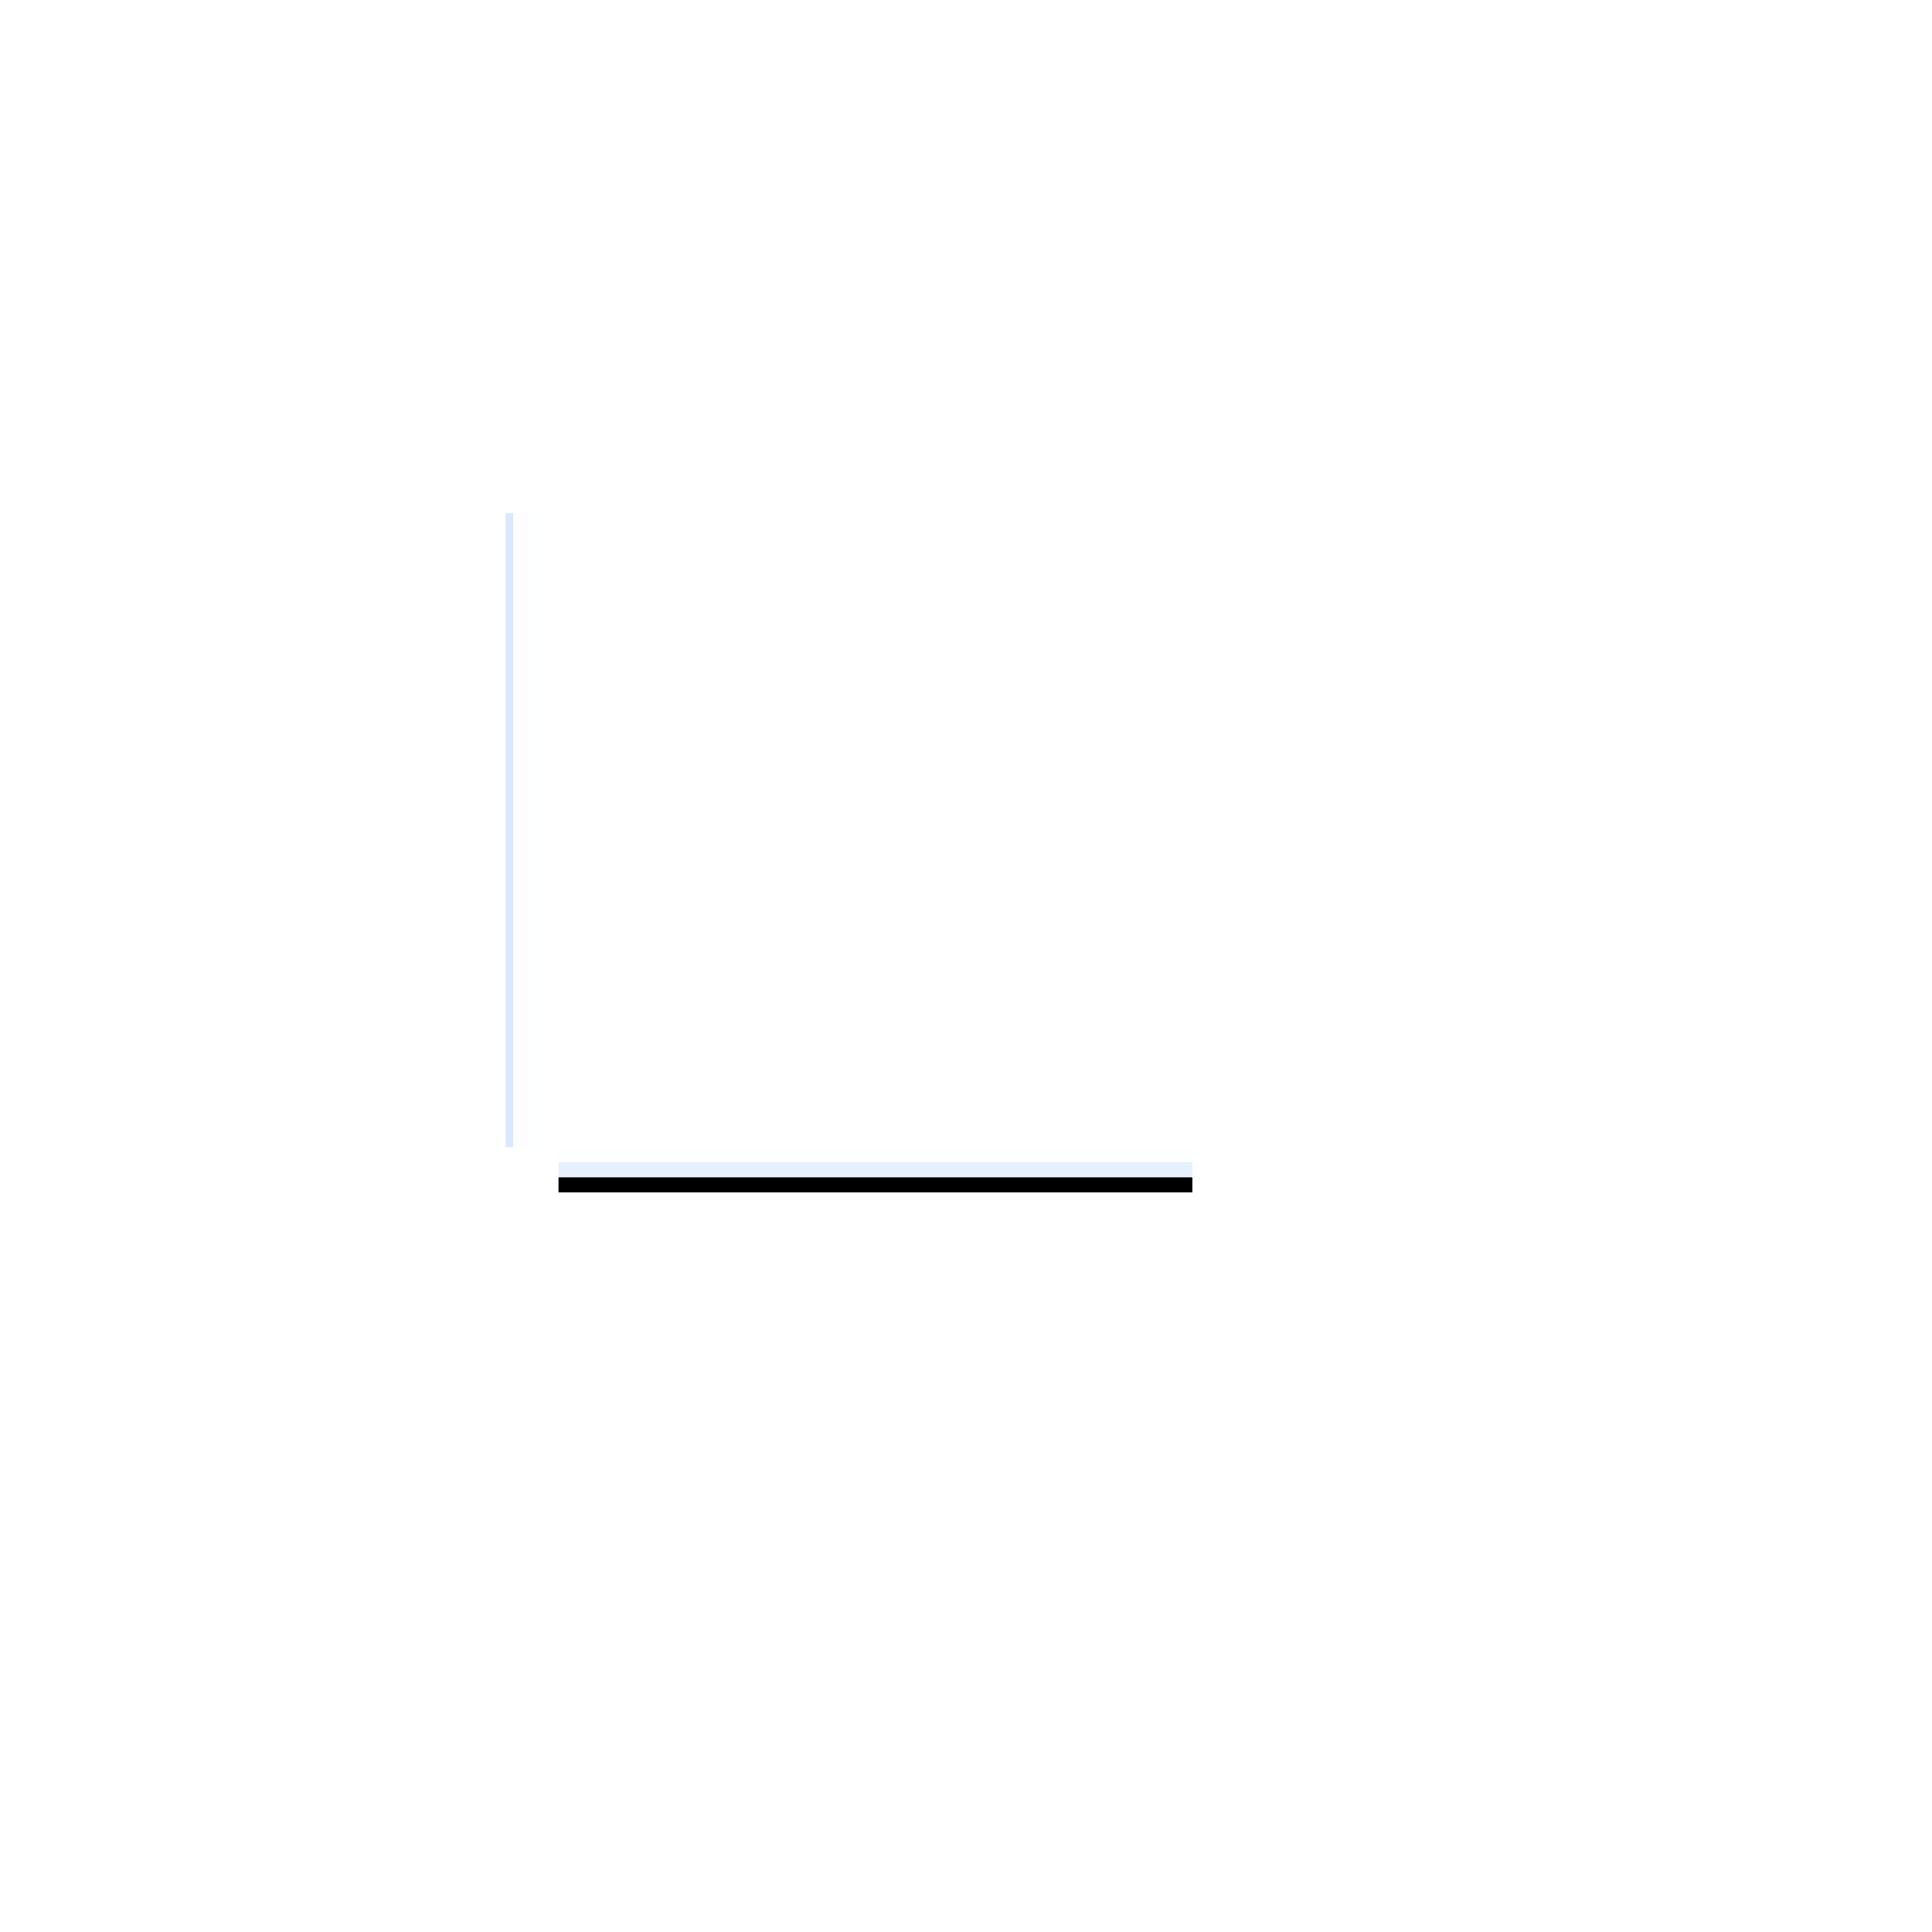
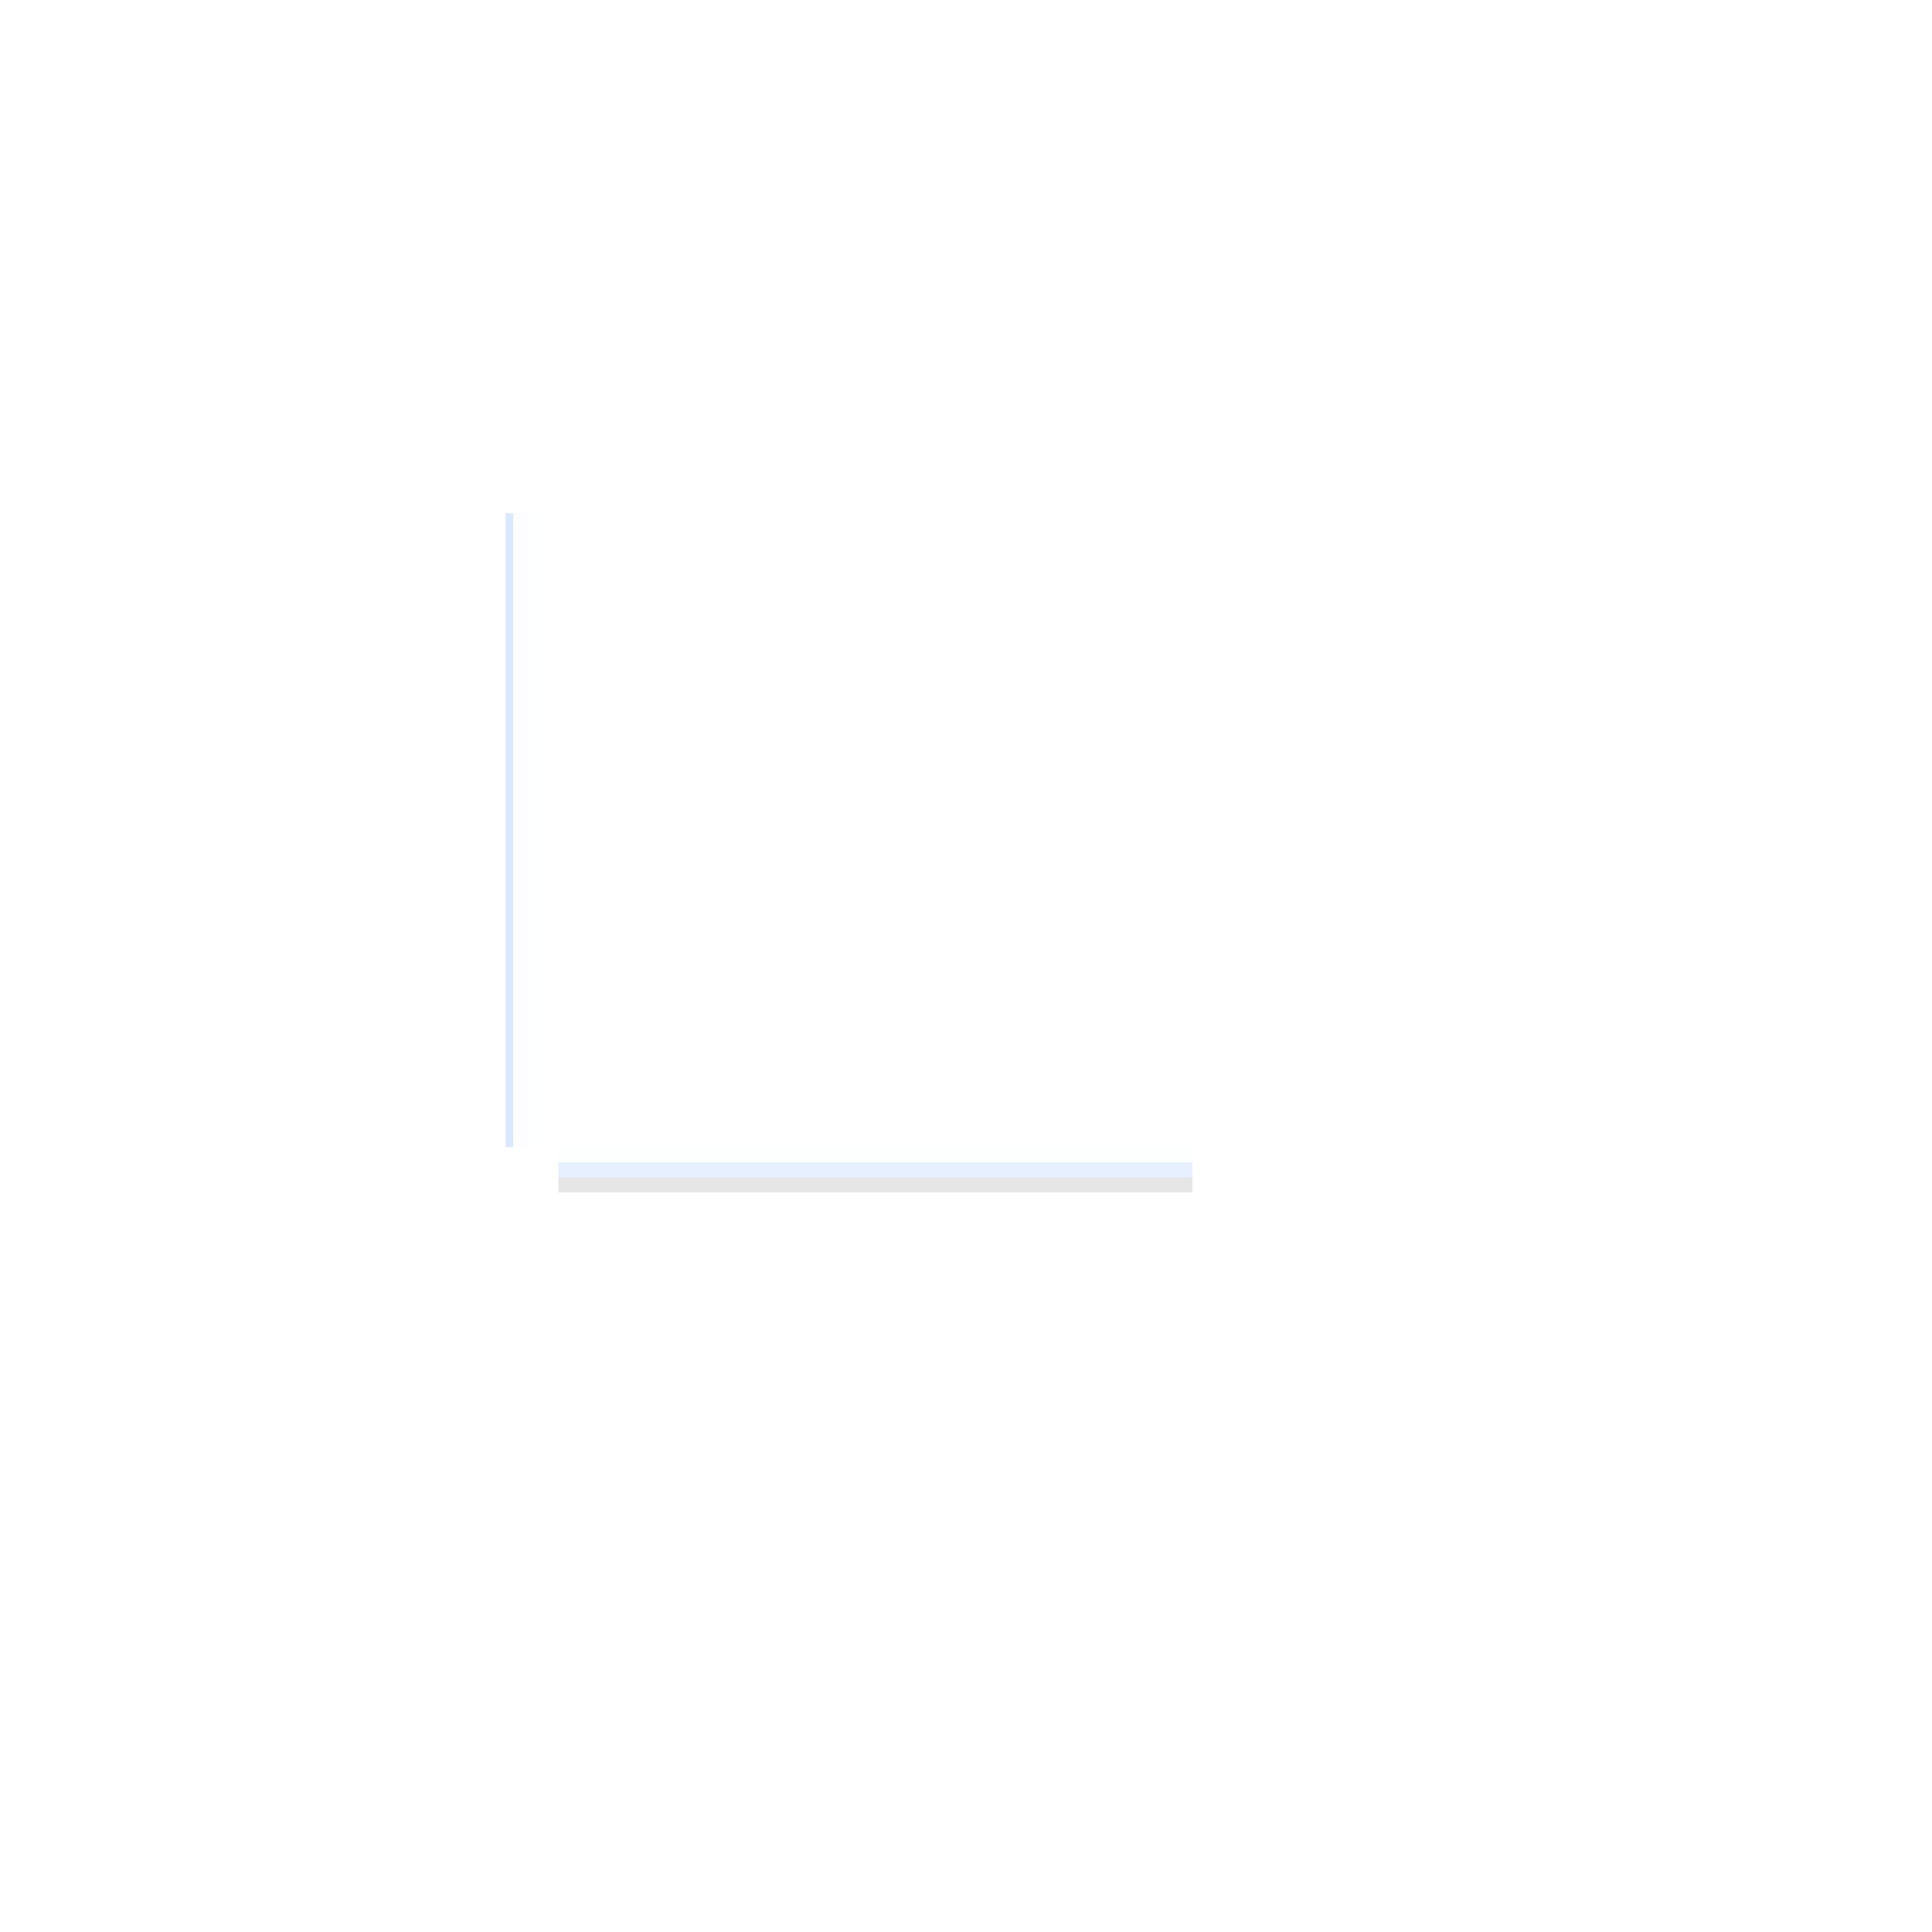
<svg xmlns="http://www.w3.org/2000/svg" width="128" height="128" id="svg2" version="1.0">
  <defs id="defs4">
    <linearGradient id="linearGradient4213">
      <stop id="stop4215" offset="0" style="stop-color:#000000;stop-opacity:1;" />
      <stop id="stop4217" offset="1" style="stop-color:#000000;stop-opacity:0;" />
    </linearGradient>
    <linearGradient id="linearGradient3272">
      <stop style="stop-color:white;stop-opacity:1;" offset="0" id="stop3274" />
      <stop style="stop-color:white;stop-opacity:0;" offset="1" id="stop3276" />
    </linearGradient>
  </defs>
  <g id="layer1">
    <g id="horizontal-line" transform="translate(26,45)">
      <rect style="opacity:0.1;fill:#0066ff;fill-opacity:1;fill-rule:nonzero;stroke:none;stroke-width:1;stroke-linecap:round;stroke-linejoin:round;stroke-miterlimit:4;stroke-dasharray:none;stroke-dashoffset:0;stroke-opacity:1" id="rect4223" width="42" height="1" x="11" y="32" />
-       <rect y="33" x="11" height="1" width="42" id="rect4209" style="opacity:1;fill:#000000;fill-opacity:1;fill-rule:nonzero;stroke:none;stroke-width:1;stroke-linecap:round;stroke-linejoin:round;stroke-miterlimit:4;stroke-dasharray:none;stroke-dashoffset:0;stroke-opacity:1" />
+       <rect y="33" x="11" height="1" width="42" id="rect4209" style="opacity:1;fill:#000000;fill-opacity:0.1;fill-rule:nonzero;stroke:none;stroke-width:1;stroke-linecap:round;stroke-linejoin:round;stroke-miterlimit:4;stroke-dasharray:none;stroke-dashoffset:0;stroke-opacity:1" />
      <rect style="opacity:0.009;fill:#008080;fill-opacity:1;fill-rule:nonzero;stroke:none;stroke-width:1;stroke-linecap:round;stroke-linejoin:round;stroke-miterlimit:4;stroke-dasharray:none;stroke-dashoffset:0;stroke-opacity:1" id="rect2706" width="42" height="1" x="11" y="31" />
    </g>
    <g id="vertical-line" transform="translate(26,45)">
      <rect transform="rotate(-90)" y="8" x="-31" height="1" width="42" id="rect4227" style="opacity:0.01;fill:#0000ff;fill-opacity:1;fill-rule:nonzero;stroke:none;stroke-width:1;stroke-linecap:round;stroke-linejoin:round;stroke-miterlimit:4;stroke-dasharray:none;stroke-dashoffset:0;stroke-opacity:1" />
      <rect transform="rotate(-90)" style="opacity:0.005;fill:#008080;fill-opacity:1;fill-rule:nonzero;stroke:none;stroke-width:1;stroke-linecap:round;stroke-linejoin:round;stroke-miterlimit:4;stroke-dasharray:none;stroke-dashoffset:0;stroke-opacity:1" id="rect4229" width="42" height="1" x="-31" y="9" />
      <rect y="7.5" x="-31" height="0.5" width="42" id="rect2721" style="opacity:0.151;fill:#0066ff;fill-opacity:1;fill-rule:nonzero;stroke:none;stroke-width:0.707;stroke-linecap:round;stroke-linejoin:round;stroke-miterlimit:4;stroke-dasharray:none;stroke-dashoffset:0;stroke-opacity:1" transform="rotate(-90)" />
    </g>
  </g>
</svg>
